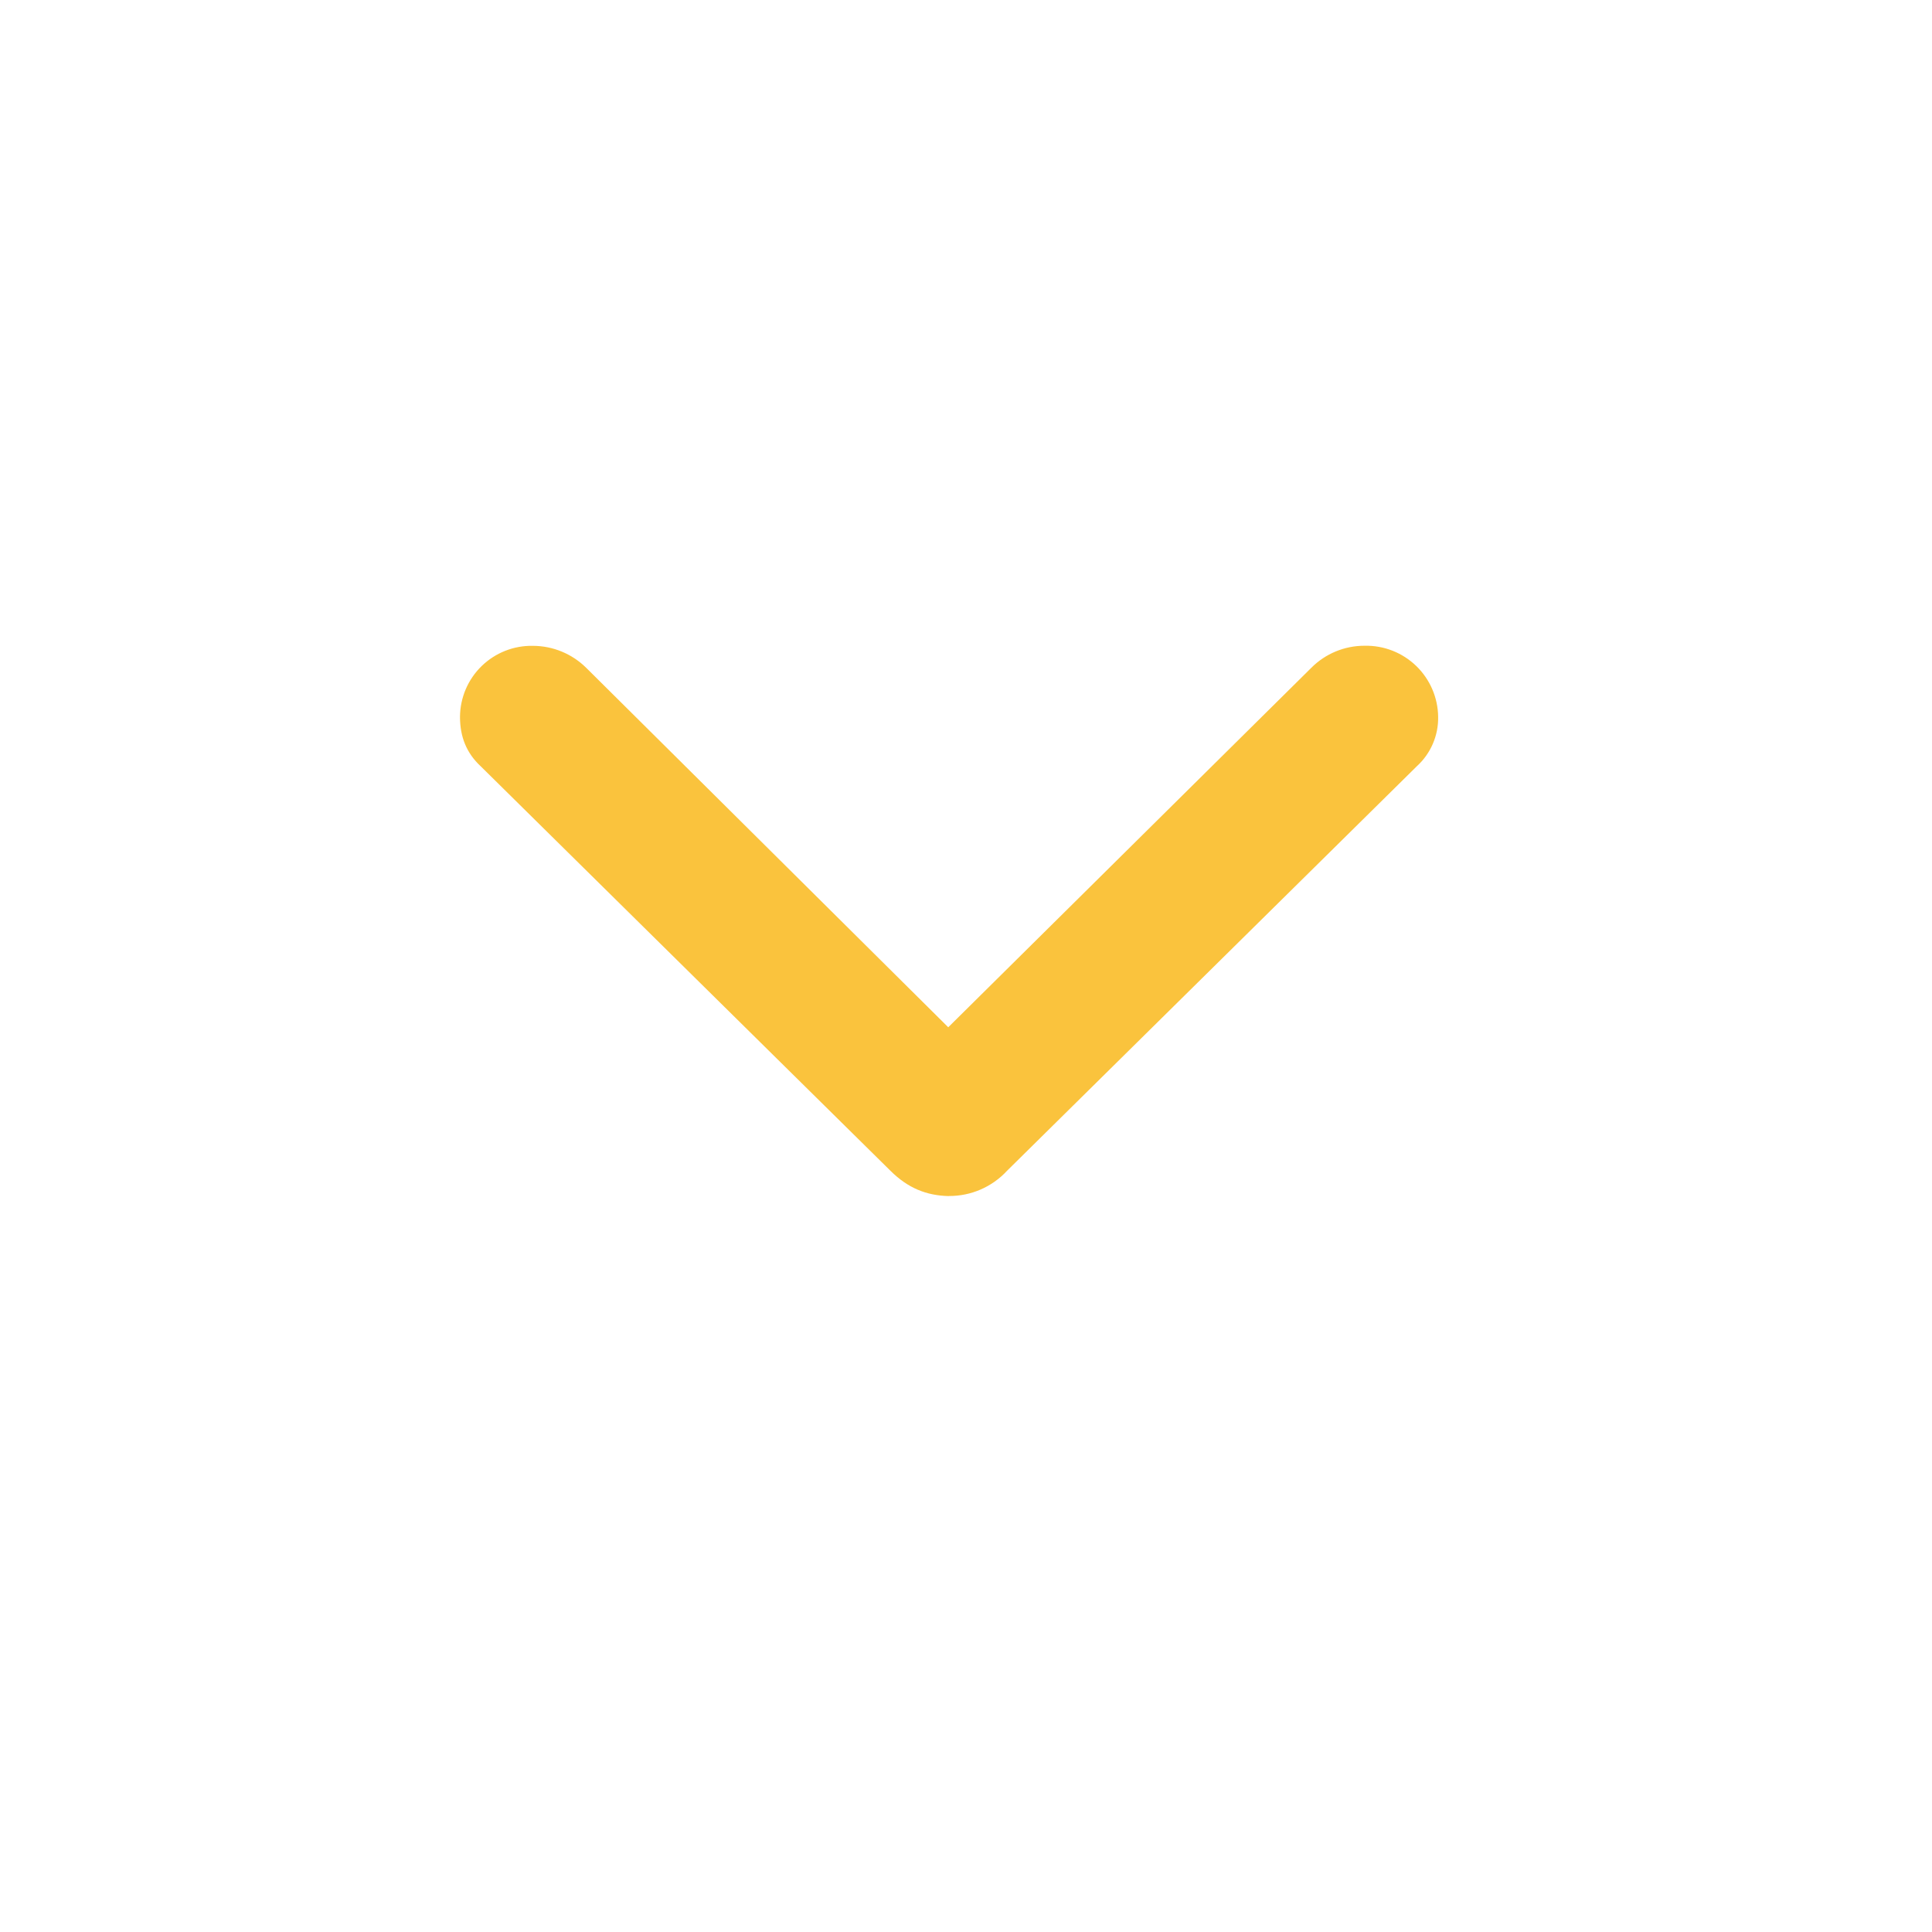
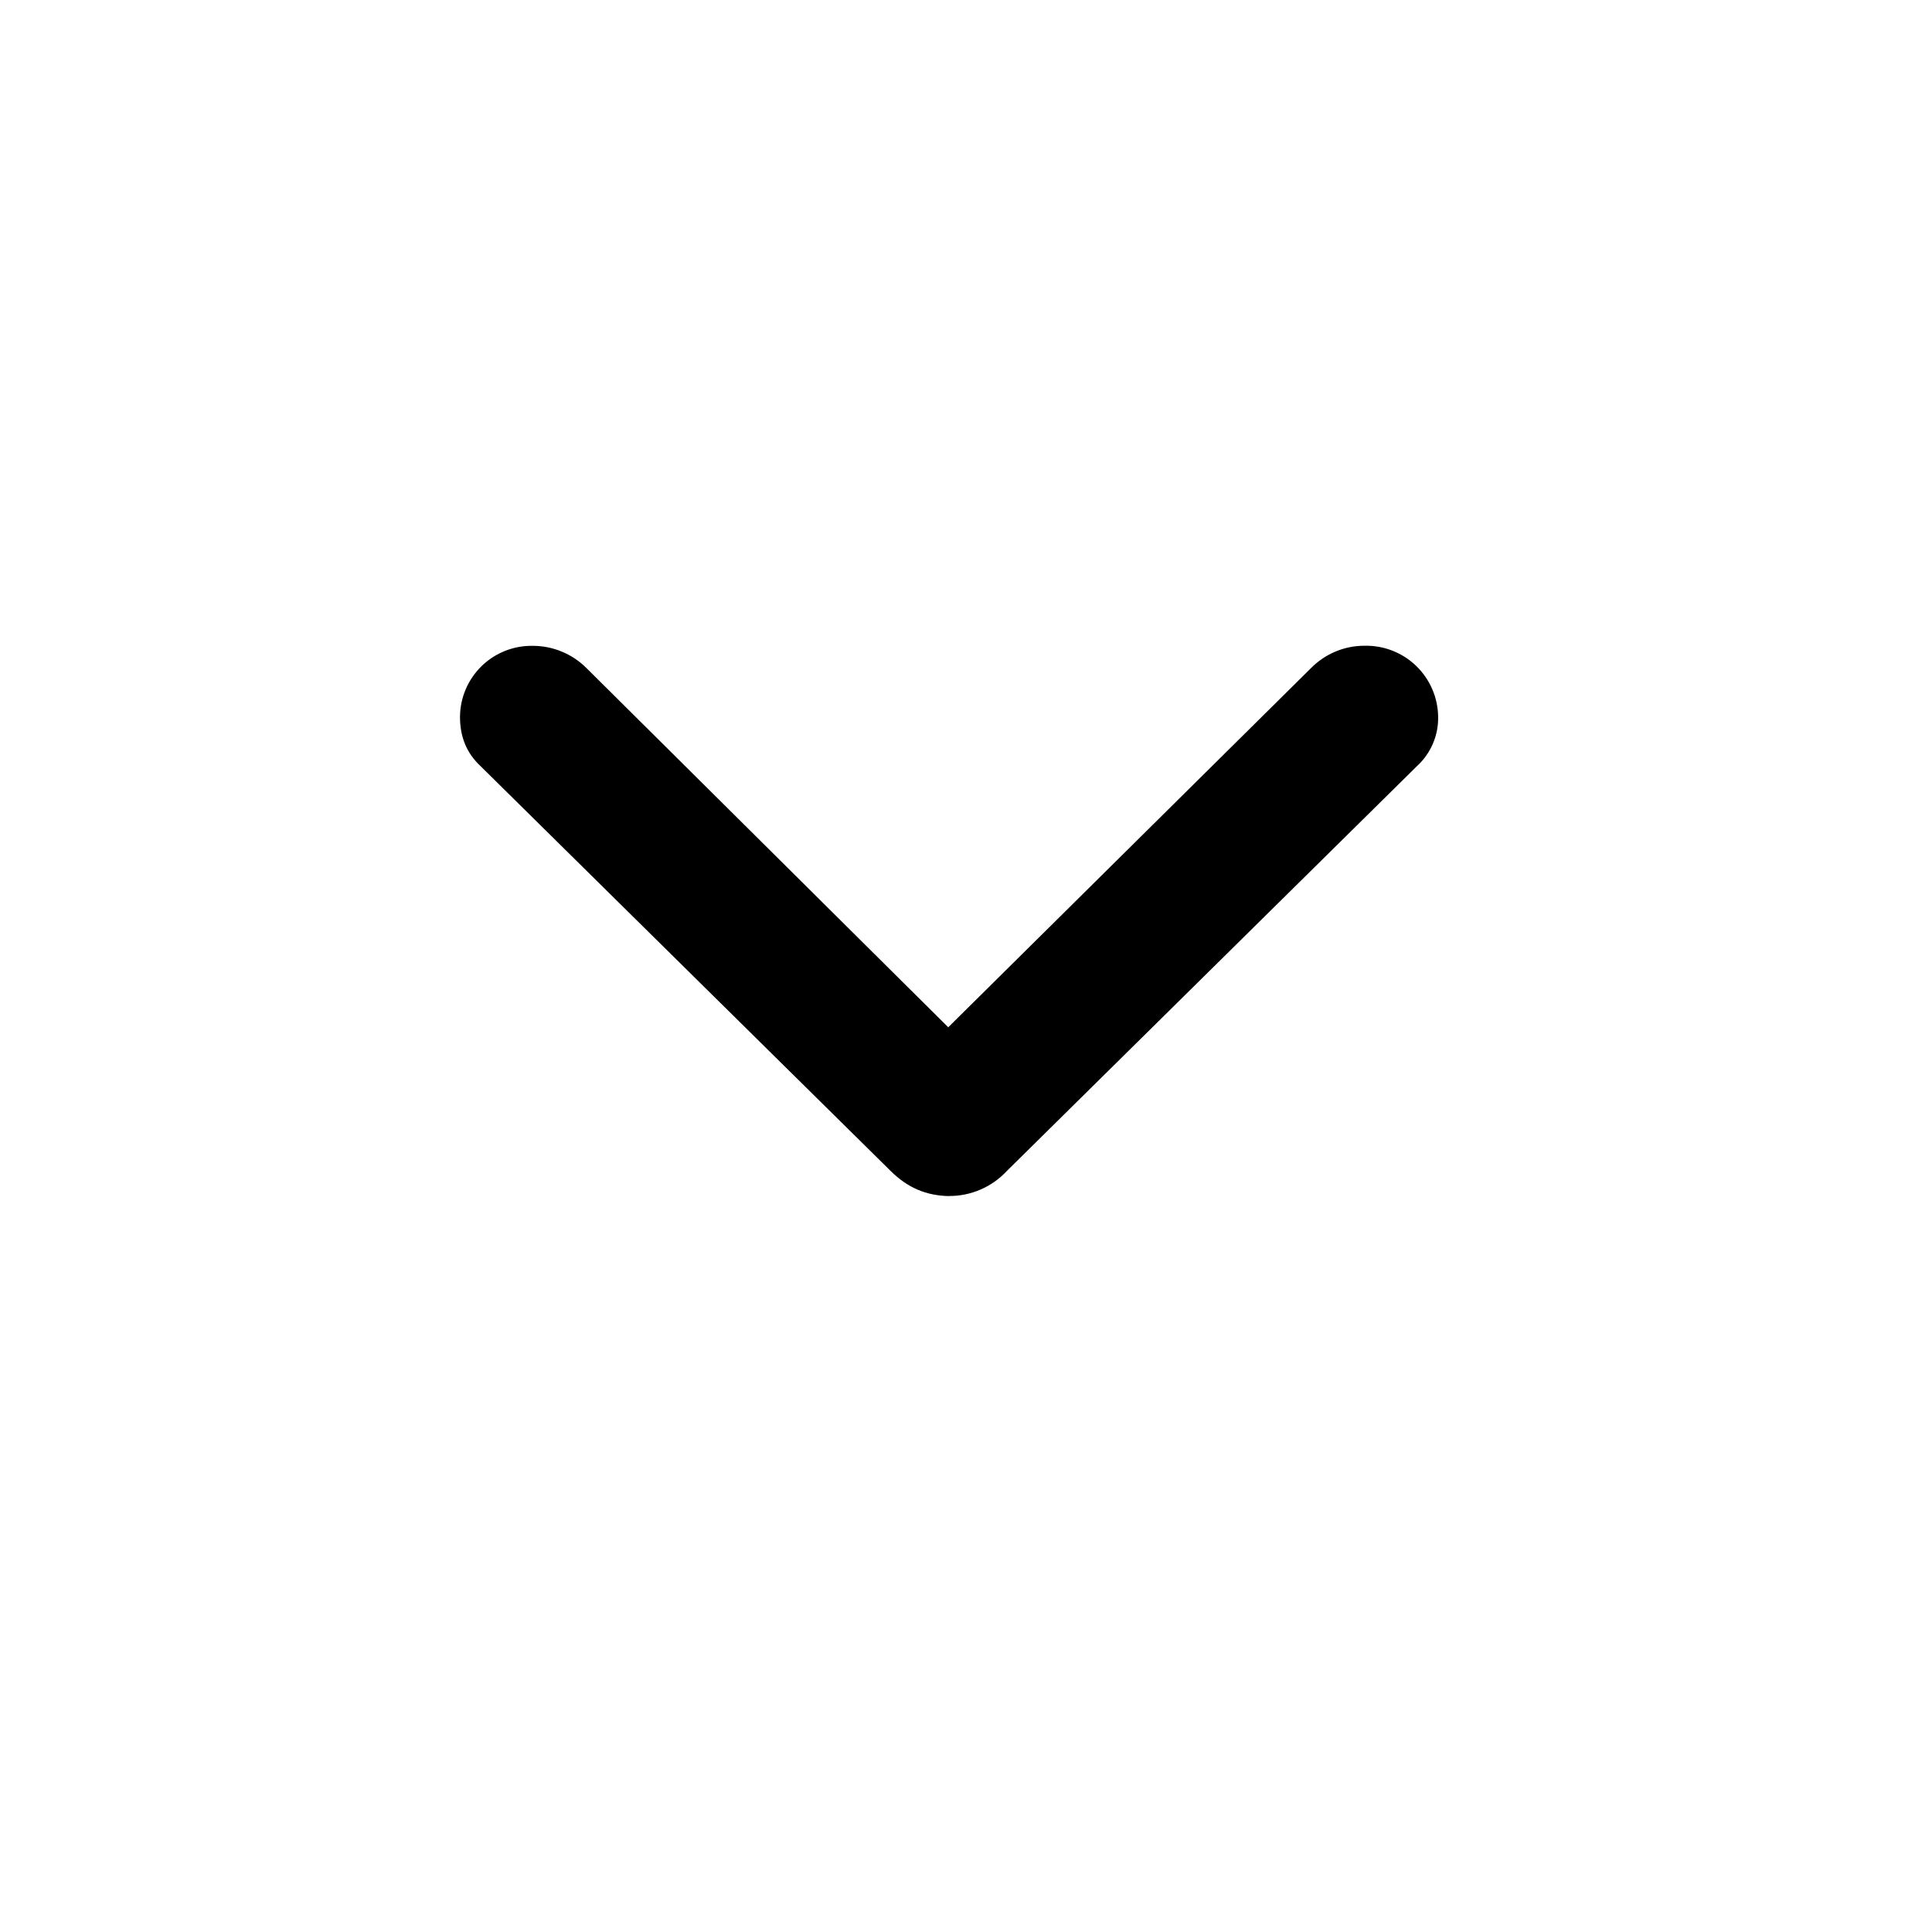
<svg xmlns="http://www.w3.org/2000/svg" fill="none" viewBox="0 0 21 21">
-   <path fill="#FAC33D" d="M10.313 13a.853.853 0 0 0 .633-.274l4.455-4.398a.708.708 0 0 0 .231-.537.782.782 0 0 0-.799-.772.815.815 0 0 0-.58.24l-3.946 3.907L6.373 7.26a.826.826 0 0 0-.58-.24.777.777 0 0 0-.793.772c0 .217.071.394.225.537l4.455 4.398c.19.188.39.268.633.274Z" />
+   <path fill="currentColor" d="M10.313 13a.853.853 0 0 0 .633-.274l4.455-4.398a.708.708 0 0 0 .231-.537.782.782 0 0 0-.799-.772.815.815 0 0 0-.58.24l-3.946 3.907L6.373 7.26a.826.826 0 0 0-.58-.24.777.777 0 0 0-.793.772c0 .217.071.394.225.537l4.455 4.398c.19.188.39.268.633.274Z" />
</svg>
